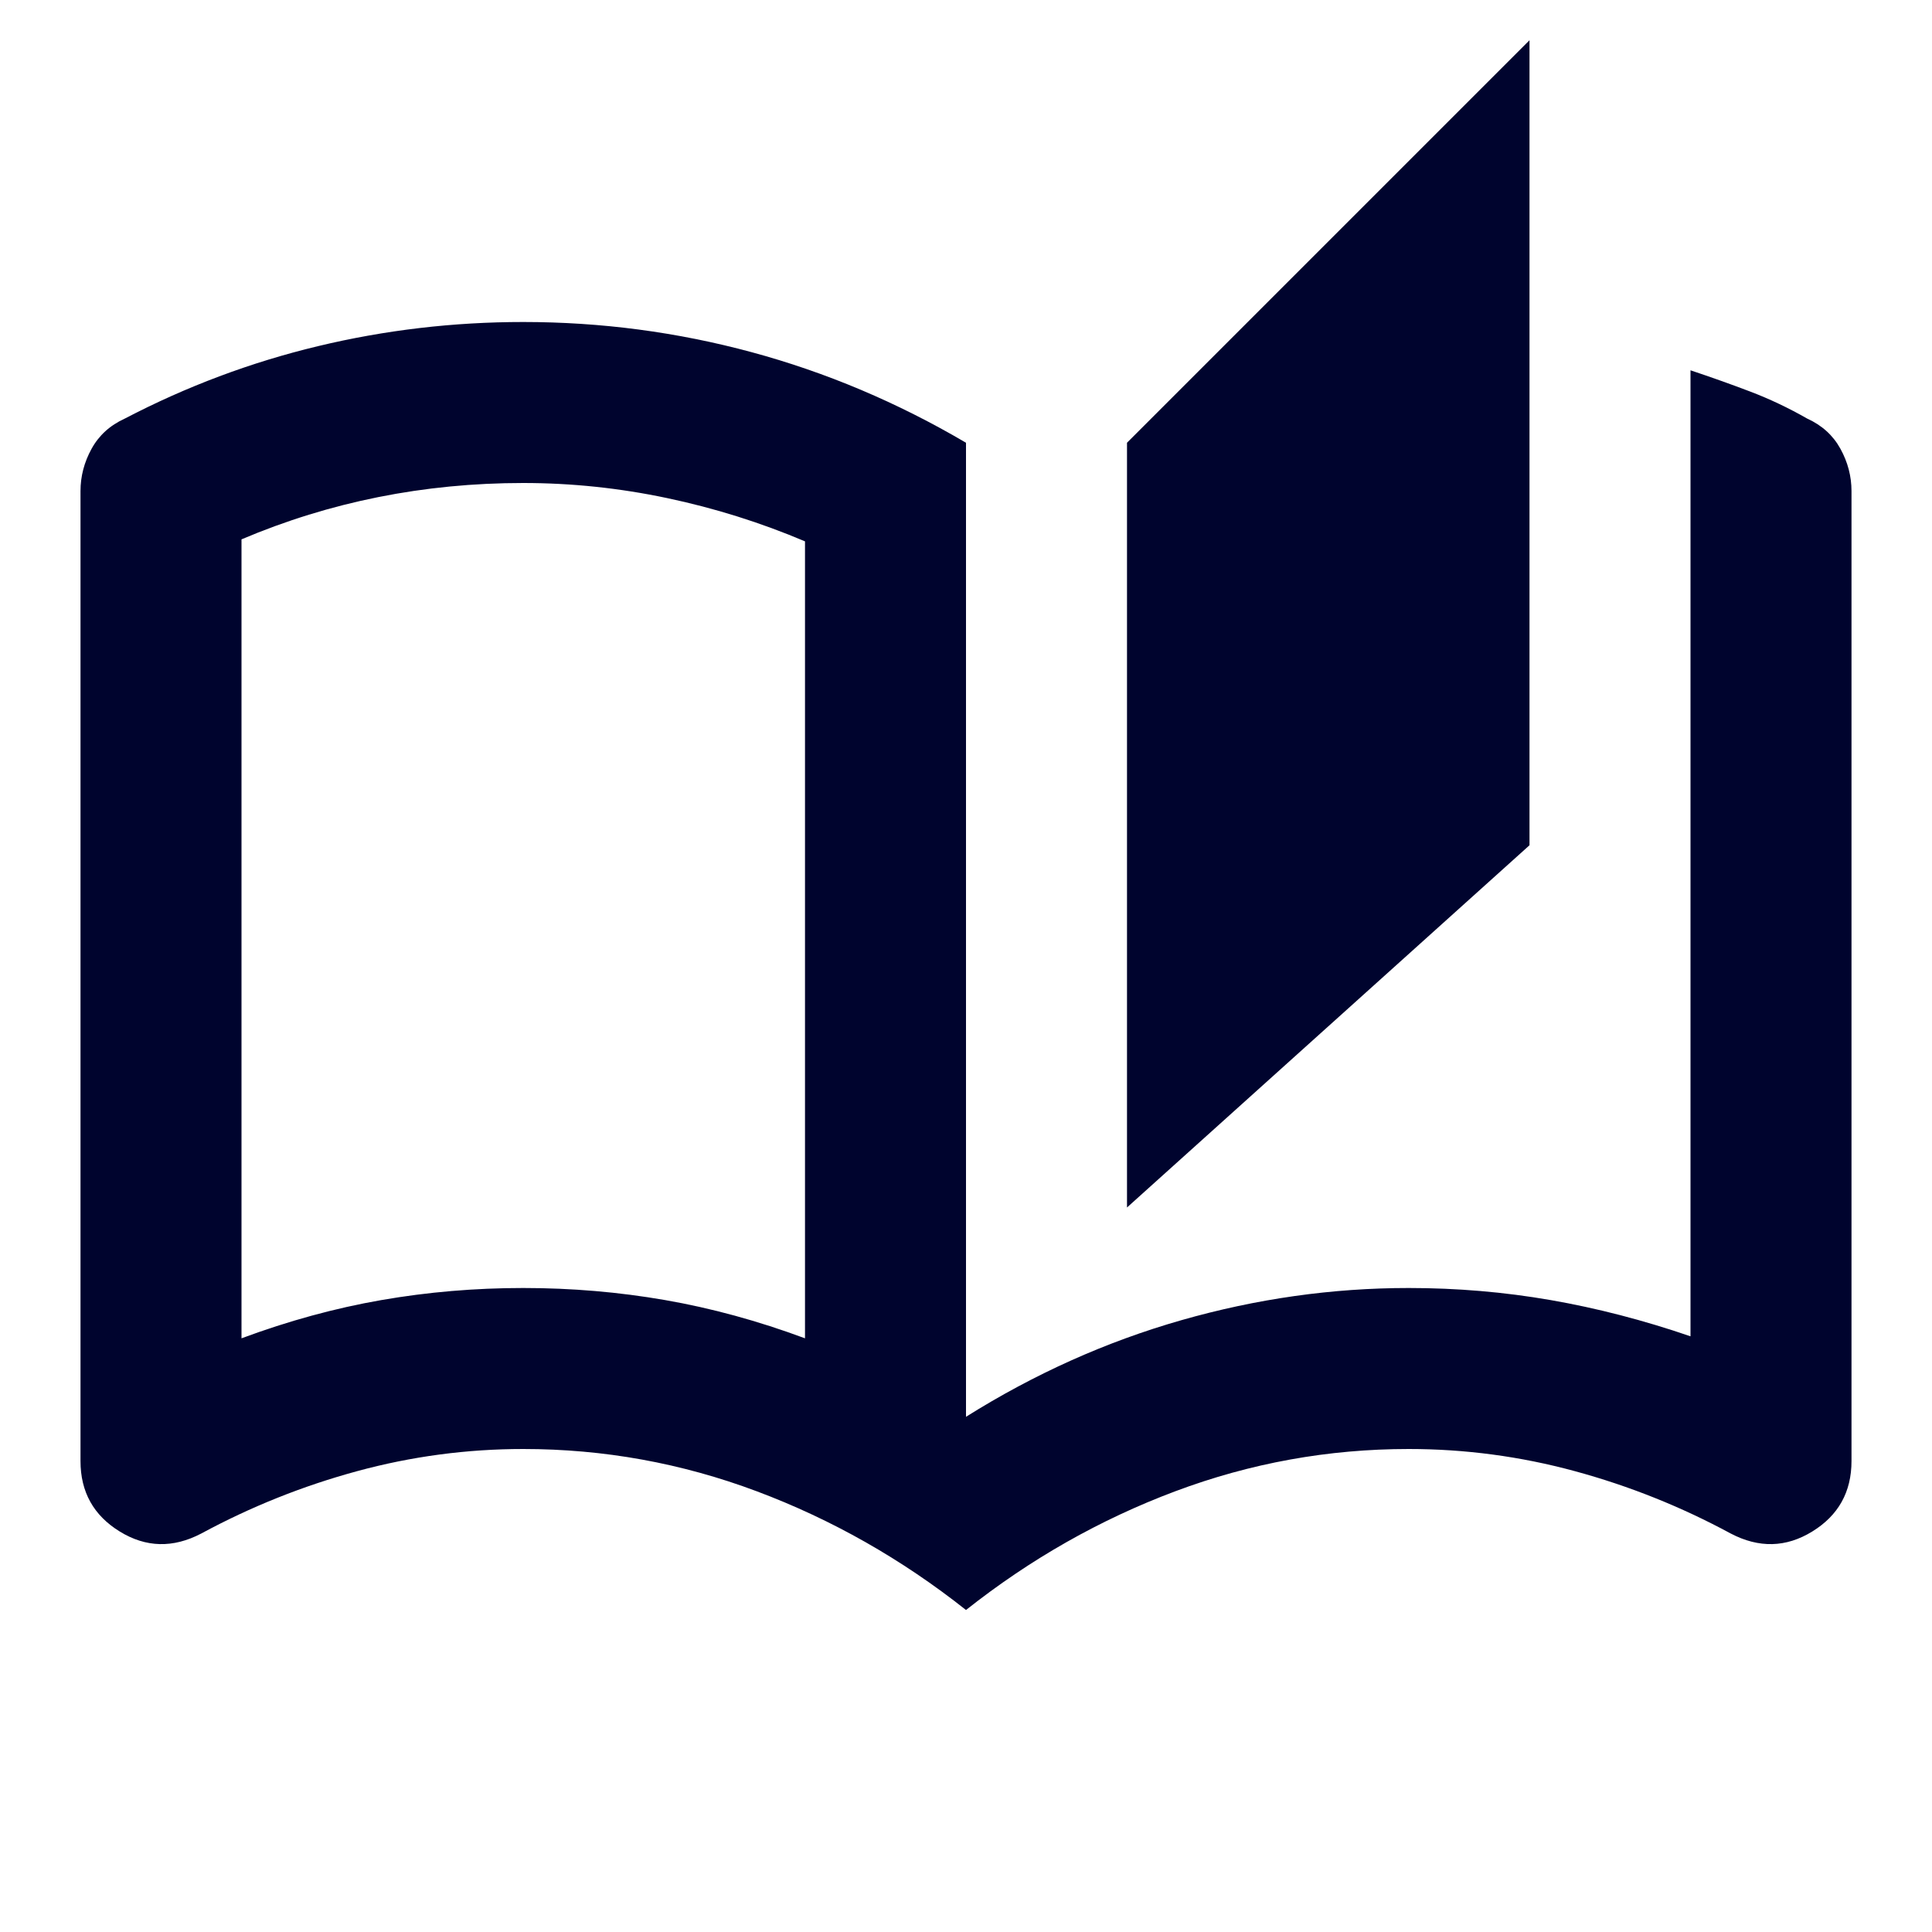
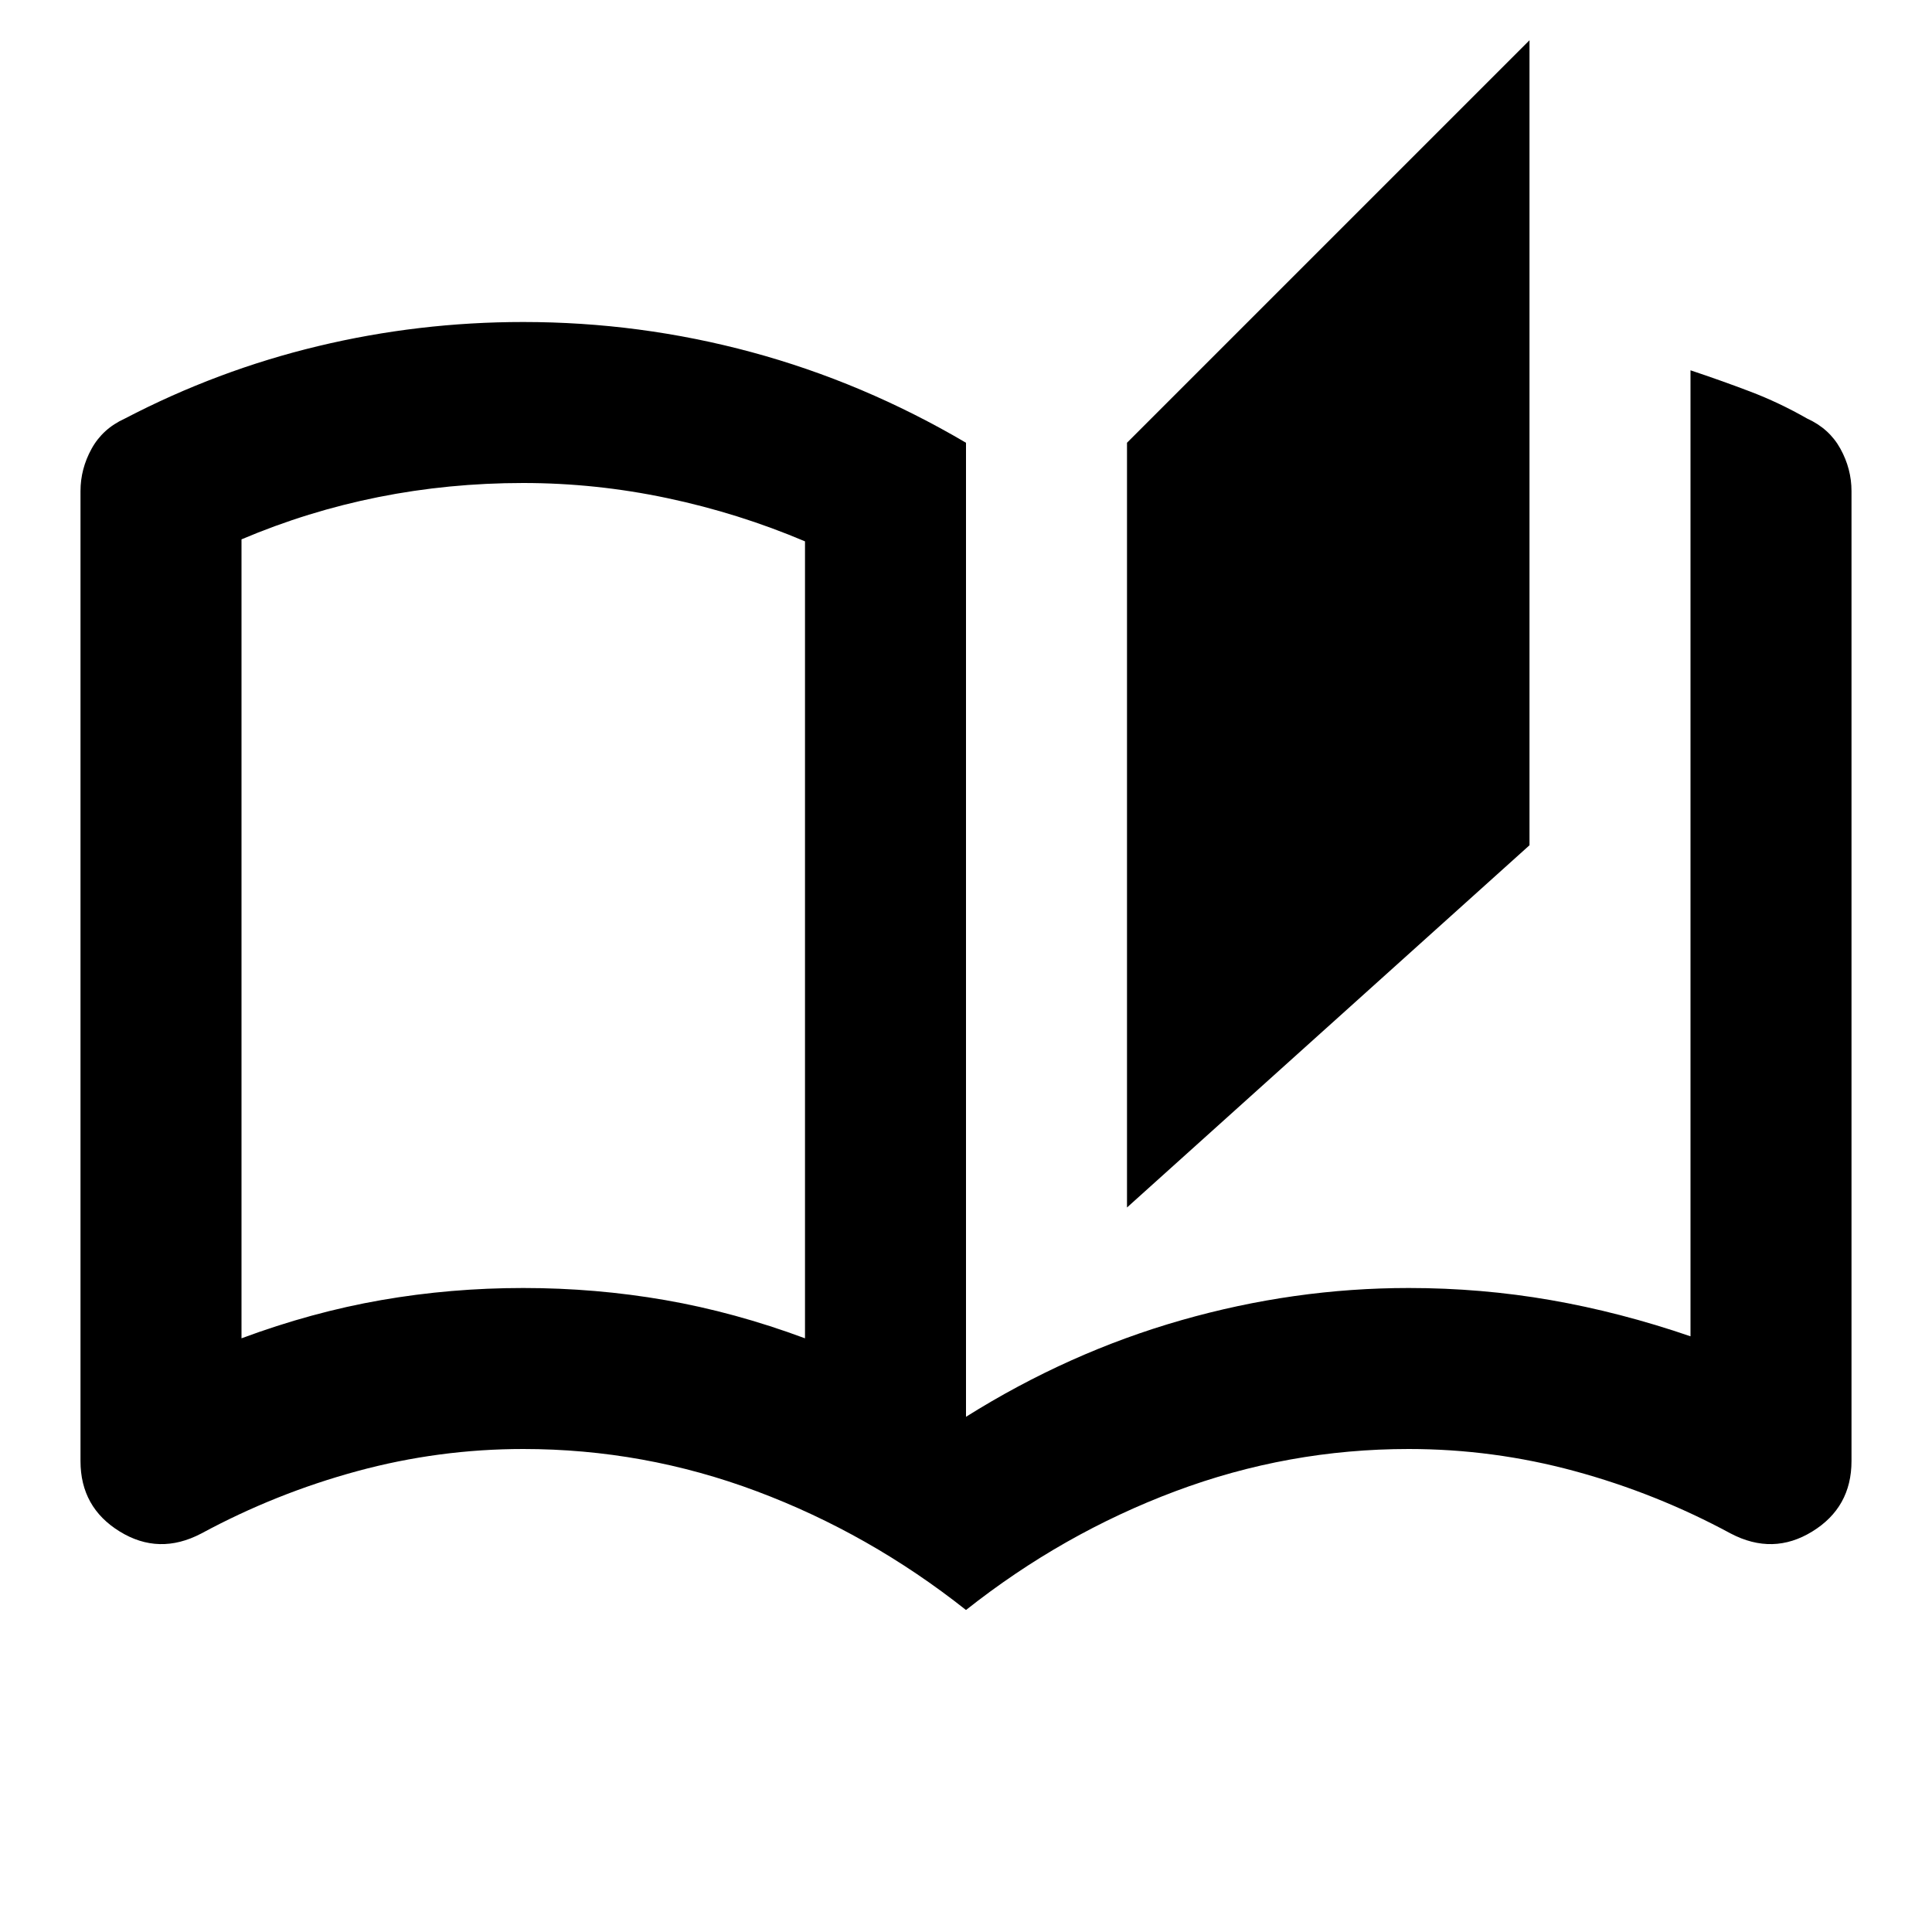
- <svg xmlns="http://www.w3.org/2000/svg" height="24px" viewBox="0 -960 960 960" width="24px" fill="#00042E">
+ <svg xmlns="http://www.w3.org/2000/svg" height="24px" viewBox="0 -960 960 960" width="24px" fill="currentColor">
  <path d="M480-160q-48-38-104-59t-116-21q-42 0-82.5 11T100-198q-21 11-40.5-1T40-234v-482q0-11 5.5-21T62-752q46-24 96-36t102-12q58 0 113.5 15T480-740v484q51-32 107-48t113-16q36 0 70.5 6t69.5 18v-480q15 5 29.5 10.5T898-752q11 5 16.5 15t5.5 21v482q0 23-19.5 35t-40.5 1q-37-20-77.5-31T700-240q-60 0-116 21t-104 59Zm80-200v-380l200-200v400L560-360Zm-160 65v-396q-33-14-68.5-21.5T260-720q-37 0-72 7t-68 21v397q35-13 69.5-19t70.5-6q36 0 70.5 6t69.5 19Zm0 0v-396 396Z" />
</svg>
